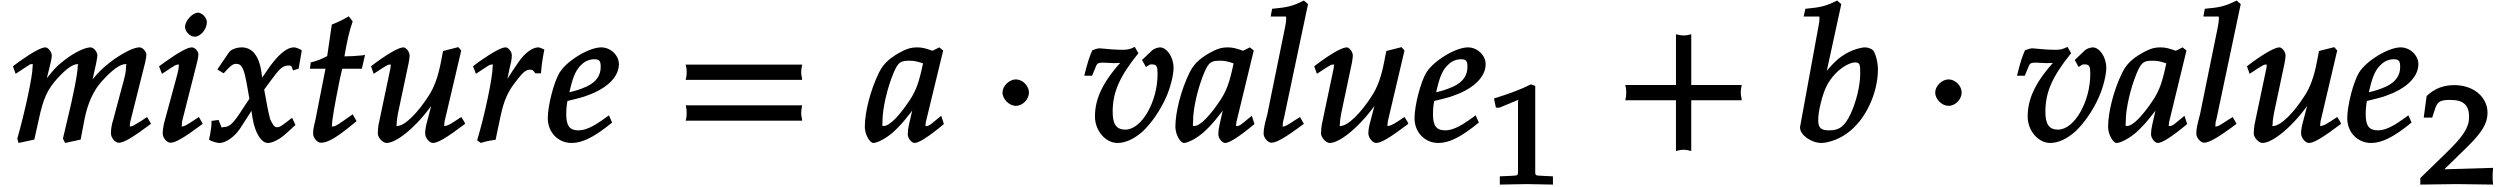
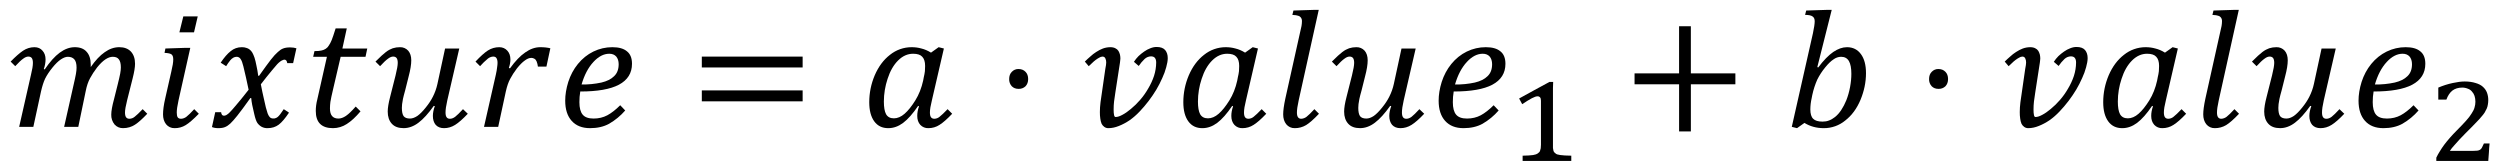
- <svg xmlns="http://www.w3.org/2000/svg" xmlns:xlink="http://www.w3.org/1999/xlink" width="161pt" height="16" viewBox="0 0 161 12">
+ <svg xmlns="http://www.w3.org/2000/svg" xmlns:xlink="http://www.w3.org/1999/xlink" width="179pt" height="16" viewBox="0 0 179 12">
  <defs>
    <symbol overflow="visible" id="a">
-       <path d="M8.938-1.25l-.172-.297-.454.297c-.359.219-.5.313-.624.313-.079 0-.032.03-.032-.11 0-.11.032-.219.094-.469l.89-3.546c.047-.204.079-.407.079-.5 0-.204-.25-.47-.438-.47-.344 0-.906.266-1.64.766-.75.547-1.172.97-1.75 1.782l.234.109.36-1.64c.046-.25.077-.423.077-.5 0-.235-.25-.516-.437-.516-.36 0-1.016.312-1.672.812-.531.407-.765.657-1.547 1.703l.25.094.39-1.594c.048-.187.079-.359.079-.5 0-.234-.25-.515-.406-.515-.266 0-.813.297-1.703.922l-.391.296.172.485.547-.36c.437-.28.39-.265.469-.265.14 0 .078 0 .078.172 0 .61-.5 2.922-.985 4.625l.078.281L1.5-.094l.297-1.328c.281-1.328.562-1.937 1.234-2.656.5-.547.938-.875 1.266-.875.094 0 0-.031 0 .125 0 .422-.25 1.781-.766 3.875l-.187.797.14.281 1-.219.266-1.39c.203-.97.563-1.766 1.094-2.36C6.5-4.563 7-4.954 7.39-4.954c.093 0 .015-.015.015.173 0 .281-.015.453-.312 1.5l-.5 1.875c-.11.328-.157.64-.157.906 0 .297.266.61.5.61.313 0 .829-.282 2.079-1.22zm0 0" />
+       <path d="M2.578-4.11c.363-.538.723-.94 1.078-1.202.352-.258.711-.391 1.078-.391.375 0 .657.11.844.328.195.21.297.516.297.922v.172c.332-.477.664-.832 1-1.063.332-.238.68-.36 1.047-.36.351 0 .629.106.828.313.195.211.297.5.297.875 0 .25-.059.602-.172 1.047l-.39 1.547c-.106.418-.157.715-.157.89 0 .157.024.274.078.345.051.074.133.109.25.109a.61.61 0 0 0 .36-.14c.132-.102.328-.286.578-.548l.328.329c-.336.355-.625.617-.875.78-.25.165-.54.25-.86.25a.779.779 0 0 1-.609-.265 1.061 1.061 0 0 1-.234-.703c0-.25.066-.625.203-1.125l.25-1c.094-.375.156-.645.187-.813.032-.175.047-.32.047-.437 0-.27-.047-.46-.14-.578-.086-.125-.23-.188-.438-.188-.168 0-.344.063-.531.188-.188.125-.387.32-.594.578-.2.262-.367.516-.5.766-.137.25-.242.558-.312.921L4.984 0H3.97l.672-2.984c.082-.352.14-.618.171-.797.032-.176.047-.328.047-.453 0-.282-.054-.477-.156-.594-.105-.125-.262-.188-.469-.188-.148 0-.312.063-.5.188-.187.125-.39.324-.609.594-.219.273-.39.53-.516.78-.117.25-.214.56-.296.923L1.765 0H.75l.844-3.719c.093-.375.14-.66.14-.86 0-.155-.027-.269-.078-.343-.054-.07-.136-.11-.25-.11-.117 0-.242.055-.375.157-.136.094-.324.273-.562.531L.14-4.672c.343-.351.64-.613.89-.781.25-.164.52-.25.813-.25.25 0 .441.086.578.25.144.156.219.367.219.625 0 .219-.043.45-.125.687zm0 0" />
    </symbol>
    <symbol overflow="visible" id="b">
-       <path d="M2.969-1.25l-.172-.297-.453.297c-.36.234-.5.313-.625.313-.078 0-.016.03-.016-.11 0-.11 0-.203.078-.469l.922-3.64c.047-.203.063-.313.063-.422 0-.203-.22-.453-.422-.453-.266 0-.797.281-1.703.922l-.407.296.188.485.547-.36c.344-.218.375-.234.484-.234.11 0 .047-.031.047.11 0 .109-.047.359-.094.53L.625-1.405c-.11.375-.156.672-.156.922 0 .28.265.593.5.593.312 0 .844-.296 2.078-1.218zm.344-6.406c0-.282-.313-.61-.563-.61-.36 0-.844.516-.844.922 0 .297.328.625.625.625.375 0 .781-.484.781-.937zm0 0" />
+       <path d="M3.313-7.906l-.266 1.14H2l.281-1.14zM1.421-3.953c.094-.383.14-.676.14-.875 0-.176-.042-.297-.125-.36-.085-.062-.25-.097-.5-.109L1-5.609l1.438-.047h.343l-.844 3.765c-.085.387-.125.672-.125.86 0 .156.02.273.063.343.05.075.133.11.25.11a.68.68 0 0 0 .375-.14c.133-.102.32-.286.563-.548l.328.329c-.387.398-.7.667-.938.812a1.47 1.47 0 0 1-.797.219.756.756 0 0 1-.61-.281C.899-.376.829-.61.829-.891c0-.3.05-.68.156-1.14zm0 0" />
    </symbol>
    <symbol overflow="visible" id="c">
-       <path d="M5.875-5.875c-.14-.078-.344-.156-.453-.156-.469 0-1.063.468-1.797 1.578l-.453.656.25.094-.078-.578c-.14-1.188-.594-1.75-1.297-1.75-.313 0-.688.14-.797.297L.484-4.61l.407.25c.437-.485.578-.61.812-.61.39 0 .516.36.719 1.532l.125.718-.438.656C1.594-1.25 1.297-.905.953-.905c-.172 0-.172.078-.203.015l-.188-.468-.453.062c0 .36-.03.516-.093.89-.032.141-.047.173-.063.329.219.125.531.203.672.203.39 0 .953-.375 1.328-.938l.906-1.406-.234-.094.125.829c.172 1.015.578 1.609 1 1.609.266 0 .75-.234 1.125-.578l.64-.578-.218-.469c-.578.453-.766.61-.953.61-.188 0-.25-.094-.453-.5.015.046-.11-.407-.172-.75L3.5-3.313l.39-.532c.563-.765.782-1.015 1.157-1.015.187 0 .187-.032.312.312l.36-.11.203-1.171zm0 0" />
+       <path d="M2.797-2.656a65.21 65.21 0 0 0-.188-.875c-.062-.29-.125-.555-.187-.797-.063-.25-.121-.41-.172-.484-.043-.083-.09-.133-.14-.157a.289.289 0 0 0-.172-.047.477.477 0 0 0-.235.063.787.787 0 0 0-.219.187 4.023 4.023 0 0 0-.296.422l-.391-.25c.25-.375.488-.648.719-.828.226-.187.492-.281.796-.281.126 0 .227.016.313.047a.604.604 0 0 1 .25.125c.07.054.133.125.188.218.05.086.101.204.156.36.05.156.097.351.14.578.051.23.094.469.125.719h.063c.375-.531.656-.914.844-1.156.195-.25.363-.43.5-.547.132-.125.257-.207.375-.25.125-.051.289-.079.5-.079.175 0 .328.024.453.063l-.235 1.063h-.421c-.024-.165-.09-.25-.204-.25a.26.26 0 0 0-.109.03.64.64 0 0 0-.156.079 1.516 1.516 0 0 0-.25.219 10.63 10.63 0 0 0-.36.421c-.136.157-.277.329-.421.516l-.391.5c.07.375.14.7.203.969l.156.687c.051.18.094.32.125.422.04.106.082.184.125.235a.32.32 0 0 0 .125.109.474.474 0 0 0 .469-.078c.102-.082.25-.27.438-.563l.375.25c-.274.407-.516.696-.735.86-.219.164-.484.25-.797.25A.864.864 0 0 1 3.734 0a.958.958 0 0 1-.312-.281c-.086-.133-.156-.344-.219-.625-.125-.5-.2-.883-.219-1.156h-.062c-.418.585-.73 1.007-.938 1.265-.199.25-.367.438-.5.563-.125.117-.25.199-.375.25C.992.066.832.094.625.094.445.094.297.066.172.016l.234-1.063h.422c.02.168.086.25.203.25.051 0 .11-.015.172-.047a1.1 1.1 0 0 0 .25-.203c.113-.113.27-.289.469-.531.207-.238.5-.598.875-1.078zm0 0" />
    </symbol>
    <symbol overflow="visible" id="d">
-       <path d="M3.703-5.516c-.453.047-.86.063-1.156.063.172-.984.297-1.578.531-2.25l-.25-.328a7.16 7.16 0 0 1-1.094.531l-.296 2.031c-.391.203-.704.328-1.063.407l-.047.406h1l-.64 3.25C.625-1.11.53-.813.53-.5c0 .297.266.61.5.61.422 0 .922-.282 1.86-1.032.218-.172.14-.125.437-.36l-.25-.437-.672.469c-.36.25-.484.313-.625.313-.093 0-.031.046-.031-.11 0-.297.156-1.234.516-3l.14-.61h1.266l.203-.89zm0 0" />
+       <path d="M4.078-1.11c-.344.407-.672.712-.984.907a1.8 1.8 0 0 1-.985.297C1.285.094.875-.316.875-1.141c0-.257.035-.535.11-.828l.687-3.047H.688l.093-.406c.227 0 .399-.016.516-.047a.839.839 0 0 0 .297-.125.671.671 0 0 0 .218-.234c.07-.102.141-.234.204-.39.062-.157.156-.43.28-.829h.798L2.78-5.609h1.781l-.125.593h-1.78l-.532 2.282c-.105.437-.172.757-.203.953a3.79 3.79 0 0 0-.031.468c0 .481.203.72.609.72.164 0 .344-.063.531-.188.196-.133.43-.36.703-.672zm0 0" />
    </symbol>
    <symbol overflow="visible" id="e">
-       <path d="M6.219-1.25l-.188-.297-.453.297c-.297.188-.469.281-.625.281-.094 0-.016.047-.016-.078 0-.14.032-.328.079-.469L6.03-5.828l-.187-.219-.985.25-.14.719c-.172.906-.422 1.61-.782 2.156-.703 1.11-1.546 1.953-2.03 1.953-.11 0-.032.031-.032-.172 0-.187.031-.312.078-.625l.688-3.25c.03-.187.062-.343.062-.5 0-.234-.234-.515-.39-.515-.25 0-.813.281-1.704.922l-.39.296.172.485.546-.36c.36-.218.375-.234.485-.234.125 0 .062-.031.062.11a.792.792 0 0 1-.03.203l-.75 3.562c-.016.11-.048.375-.048.563 0 .265.328.609.563.609.75 0 2.297-1.375 3.297-3.016l-.235-.093-.437 1.687c-.094.313-.14.61-.14.797 0 .297.28.625.5.625.312 0 .859-.313 2.077-1.234zm0 0" />
+       <path d="M5.281-1.89c-.086.374-.125.663-.125.859 0 .156.024.273.078.343.051.075.13.11.235.11.125 0 .25-.047.375-.14.133-.102.32-.286.562-.548l.344.329c-.355.375-.656.64-.906.796-.25.157-.516.235-.797.235-.25 0-.45-.078-.594-.235-.137-.164-.203-.379-.203-.64 0-.219.047-.453.14-.703L4.314-1.5c-.387.543-.75.945-1.094 1.203-.344.262-.7.39-1.063.39-.367 0-.648-.1-.844-.312-.199-.218-.296-.508-.296-.875 0-.25.054-.597.171-1.047l.391-1.546c.102-.415.156-.711.156-.891 0-.156-.027-.27-.078-.344-.054-.07-.136-.11-.25-.11-.117 0-.242.055-.375.157-.136.094-.324.273-.562.531L.14-4.672c.332-.332.582-.562.75-.687.164-.125.328-.211.484-.266a1.66 1.66 0 0 1 .516-.078.76.76 0 0 1 .593.25c.145.168.22.398.22.687 0 .305-.063.688-.188 1.157l-.25 1c-.075.261-.125.464-.157.609-.023.148-.043.273-.062.375a2.427 2.427 0 0 0-.016.266c0 .273.04.468.125.593.094.118.242.172.453.172.164 0 .344-.062.532-.187.187-.133.382-.332.593-.594.22-.27.391-.531.516-.781a3.82 3.82 0 0 0 .328-.922l.547-2.531h1.016zm0 0" />
    </symbol>
    <symbol overflow="visible" id="f">
-       <path d="M4.594-5.953c-.14-.063-.188-.078-.25-.078-.36 0-.844.328-1.266.937-.406.594-.86 1.25-1.172 1.907h.282L2.5-4.704c.063-.25.14-.531.14-.813 0-.234-.218-.515-.406-.515-.25 0-.812.297-1.703.922l-.39.296.187.485.547-.36c.328-.218.375-.234.469-.234.125 0 .062-.031.062.125 0 .703-.515 3.156-1 4.75l.235.172c.296-.094.562-.156.953-.203l.328-1.563c.219-.984.453-1.53.984-2.203.406-.531.625-.75.89-.75.188 0 .204.032.36.235h.36c.046-.594.109-.97.218-1.532zm0 0" />
+       <path d="M2.61-4.188c.374-.519.738-.898 1.093-1.14.352-.25.711-.375 1.078-.375.282 0 .52.027.719.078l-.281 1.313h-.61a1.438 1.438 0 0 0-.093-.375c-.043-.094-.094-.157-.157-.188a.41.41 0 0 0-.218-.063c-.149 0-.305.063-.47.188-.167.117-.355.305-.562.563-.199.261-.359.511-.484.75-.125.23-.23.53-.313.906L1.766 0H.75l.844-3.719c.05-.226.082-.406.093-.531.02-.133.032-.242.032-.328 0-.156-.028-.27-.078-.344-.043-.07-.121-.11-.235-.11a.659.659 0 0 0-.39.157 4.824 4.824 0 0 0-.547.531L.14-4.672c.351-.375.648-.64.89-.797.25-.156.52-.234.813-.234.238 0 .43.086.578.25.144.156.219.367.219.625 0 .2-.04.402-.11.61zm0 0" />
    </symbol>
    <symbol overflow="visible" id="g">
-       <path d="M4.61-4.953c0-.563-.532-1.078-1.141-1.078-.781 0-2.188.843-2.672 1.61C.437-3.845.03-2.313.03-1.47.031-.547.703.125 1.563.125 2.25.125 3-.235 4.171-1.188l-.203-.468-.438.312c-.64.453-1.11.657-1.531.657-.578 0-.781-.313-.781-1.047 0-.313.031-.61.078-.844l.86-.219c.202-.047.515-.172.827-.297C4-3.547 4.61-4.219 4.61-4.954zm-1.173.187c0 .516-.265.954-.89 1.25a5.596 5.596 0 0 1-1.125.375l.062-.265c.188-.797.391-1.219.72-1.516.218-.219.515-.344.812-.344.343 0 .421.11.421.5zm0 0" />
+       <path d="M4.906-1.172a4.522 4.522 0 0 1-1.156.953c-.387.211-.84.313-1.36.313-.562 0-1-.172-1.312-.516C.766-.766.61-1.25.61-1.875c0-.414.07-.863.22-1.344.155-.476.382-.906.687-1.281.312-.383.68-.68 1.109-.89a3.07 3.07 0 0 1 1.36-.313c.468 0 .816.101 1.046.297.239.187.36.484.36.89 0 .668-.313 1.168-.938 1.5-.617.325-1.539.485-2.766.485a4.372 4.372 0 0 0-.062.765c0 .407.078.704.234.891.157.188.414.281.782.281.363 0 .691-.078.984-.234.29-.156.598-.395.922-.719zm-3.125-1.86a6.27 6.27 0 0 0 1.422-.14c.395-.094.695-.242.906-.453.22-.207.329-.492.329-.86 0-.226-.06-.41-.172-.546-.118-.133-.282-.203-.5-.203-.399 0-.778.199-1.141.593-.367.399-.648.934-.844 1.61zm0 0" />
    </symbol>
    <symbol overflow="visible" id="h">
-       <path d="M8.266-4.078a1.419 1.419 0 0 1-.047-.36c0-.109.015-.234.062-.484h-7.5c.063.25.063.375.063.484 0 .125 0 .235-.063.5h7.5zm0 2.625a1.332 1.332 0 0 1-.047-.36c0-.109.015-.234.062-.484h-7.5c.063.25.063.375.063.485 0 .125 0 .25-.063.5h7.5zm0 0" />
+       <path d="M.875-4.25v-.781h7.219v.781zm0 2.422v-.781h7.219v.78zm7.469-1.594zm0 0" />
    </symbol>
    <symbol overflow="visible" id="i">
-       <path d="M4.984-1.14l-.156-.485c-.25.203-.266.219-.328.266-.375.312-.453.39-.625.39-.125 0-.047.031-.047-.156 0-.047 0-.078.016-.125l1.11-4.578-.25-.203-.438.218c-.438-.156-.672-.218-.985-.218-.344 0-.578.062-.906.218-.75.375-1.234.766-1.531 1.36l-.047.094C.28-3.297-.093-1.875-.093-.922c0 .516.327 1.047.546 1.047.25 0 .797-.281 1.234-.656.516-.453.985-1.016 1.641-1.938l-.234-.094-.344 1.516a2.715 2.715 0 0 0-.078.61c0 .265.25.562.437.562.266 0 .86-.36 1.891-1.219zM3.672-5.079c-.266 1.281-.453 1.797-.844 2.406C2.156-1.656 1.516-.969 1.125-.969c-.14 0-.078-.015-.078-.344 0-.765.297-2.093.719-3.093.296-.688.453-.766 1.03-.766.282 0 .5.047.86.172zm0 0" />
+       <path d="M5.031-5.313l.547-.39.375.094-.86 3.718c-.093.368-.14.653-.14.86 0 .156.024.273.078.343.051.075.133.11.25.11a.61.61 0 0 0 .36-.14c.132-.102.328-.286.578-.548l.328.329c-.356.375-.656.64-.906.796a1.44 1.44 0 0 1-.797.235.748.748 0 0 1-.578-.235c-.149-.164-.22-.379-.22-.64 0-.219.04-.446.126-.688L4.109-1.5c-.375.555-.734.96-1.078 1.219-.336.25-.687.375-1.062.375-.43 0-.762-.16-1-.485-.242-.332-.36-.789-.36-1.375C.61-2.43.74-3.07 1-3.687c.27-.626.633-1.114 1.094-1.47a2.47 2.47 0 0 1 1.547-.546c.25 0 .484.031.703.094.226.054.457.152.687.296zm-.515 1.75a3.32 3.32 0 0 0 .078-.421c.008-.114.015-.239.015-.375 0-.301-.07-.52-.203-.657-.125-.144-.343-.218-.656-.218-.398 0-.758.164-1.078.484-.324.324-.574.762-.75 1.313a5.146 5.146 0 0 0-.266 1.624c0 .407.051.711.157.907.113.199.3.297.562.297.258 0 .516-.11.766-.329.25-.218.504-.535.765-.953.258-.414.446-.89.563-1.421zm0 0" />
    </symbol>
    <symbol overflow="visible" id="j">
-       <path d="M2.516-3.125c0-.422-.407-.844-.844-.844-.422 0-.86.422-.86.844 0 .438.438.86.86.86.437 0 .844-.422.844-.86zm0 0" />
+       <path d="M1.688-4.14c.207 0 .375.07.5.202.124.126.187.297.187.516 0 .211-.063.383-.188.516a.678.678 0 0 1-.5.187c-.199 0-.359-.062-.484-.187a.722.722 0 0 1-.187-.516c0-.219.062-.39.187-.515a.636.636 0 0 1 .484-.204zm0 0" />
    </symbol>
    <symbol overflow="visible" id="k">
-       <path d="M5.828-4.719c0-.687-.437-1.312-.875-1.312-.14 0-.406.093-.5.187l-.656.625.25.453c.25-.171.266-.171.375-.171.328 0 .375.14.375.625 0 1.765-1.016 3.578-2.078 3.578-.578 0-.813-.36-.813-1.141 0-1.25.422-2.25 1.657-3.781l-.235-.407c-.281.141-.437.188-.765.188-.5 0-.985-.047-1.47-.094-.155 0-.25.032-.5.125-.155.328-.327.844-.515 1.64h.5l.266-.64c.094-.203.203-.203.484-.203.219 0 .438.031.656.031.25 0 .438-.015.75-.046l-.109-.235C1.297-3.859.765-2.766.765-1.578c0 .922.688 1.703 1.454 1.703.5 0 1.062-.25 1.61-.734C4.39-1.125 5-2.016 5.358-2.844c.266-.594.47-1.406.47-1.875zm0 0" />
+       <path d="M2.094.094A.473.473 0 0 1 1.797 0a.612.612 0 0 1-.188-.219 1.458 1.458 0 0 1-.093-.36 3.058 3.058 0 0 1-.032-.484c0-.218.016-.453.047-.703.032-.257.067-.515.11-.765l.234-1.625c.02-.094.035-.18.047-.266.008-.082.016-.144.016-.187a.633.633 0 0 0-.063-.297.215.215 0 0 0-.203-.125.452.452 0 0 0-.234.078 1.782 1.782 0 0 0-.266.172 2.132 2.132 0 0 0-.25.218 5.272 5.272 0 0 1-.235.22l-.28-.329c.124-.125.253-.242.39-.36.133-.124.273-.234.422-.327.156-.102.316-.188.484-.25a1.57 1.57 0 0 1 .531-.094c.145 0 .266.027.36.078a.513.513 0 0 1 .219.188c.05.085.085.171.109.265.02.094.031.188.031.281 0 .055-.008.106-.015.157a.7.7 0 0 1-.016.14l-.328 2.125-.094.656a5.07 5.07 0 0 0-.031.563c0 .168.008.305.031.406.02.094.055.14.11.14.132 0 .296-.05.484-.155.195-.102.398-.243.61-.422a5.28 5.28 0 0 0 .655-.64c.22-.25.41-.52.579-.813.175-.29.316-.594.421-.907a3.2 3.2 0 0 0 .157-.968c0-.145-.032-.254-.094-.329-.055-.07-.149-.109-.281-.109a.689.689 0 0 0-.454.188 3.03 3.03 0 0 0-.421.5l-.344-.297c.094-.145.203-.282.328-.407a3.4 3.4 0 0 1 .406-.328c.145-.101.29-.18.438-.234.156-.063.304-.094.453-.094.281 0 .484.074.61.219.124.148.187.34.187.578 0 .188-.04.406-.11.656a4.505 4.505 0 0 1-.28.766 7.536 7.536 0 0 1-.423.828 9.012 9.012 0 0 1-1.203 1.578c-.23.242-.469.45-.719.625-.25.168-.507.305-.765.406-.25.102-.5.157-.75.157zm0 0" />
    </symbol>
    <symbol overflow="visible" id="l">
-       <path d="M3.094-8.86l-.219-.187c-.75.375-1.063.438-2.047.531l-.094.5h.735c.281 0 .265-.046.265.141 0 .156-.046.422-.078.578L.516-1.703C.344-1.093.28-.75.28-.484c0 .28.281.593.5.593.313 0 .86-.296 2.094-1.218l-.25-.438-.469.297c-.344.234-.5.313-.61.313-.093 0-.03.03-.03-.11s.03-.297.078-.437L3.14-8.813zm0 0" />
+       <path d="M2.016-6.734c.05-.196.086-.36.109-.485.02-.125.031-.238.031-.343a.414.414 0 0 0-.078-.266.322.322 0 0 0-.187-.125c-.075-.031-.215-.05-.422-.063l.078-.312 1.469-.047h.343L1.922-1.891c-.086.387-.125.672-.125.86 0 .156.023.273.078.343.05.075.129.11.234.11a.68.68 0 0 0 .375-.14c.133-.102.32-.286.563-.548l.328.329C3-.54 2.691-.27 2.453-.125a1.553 1.553 0 0 1-.812.219.756.756 0 0 1-.61-.281C.883-.376.813-.61.813-.891c0-.27.05-.648.156-1.14zm0 0" />
    </symbol>
    <symbol overflow="visible" id="n">
-       <path d="M8.266-2.766a1.332 1.332 0 0 1-.047-.359c0-.11.015-.234.062-.484h-3.25v-3.266c-.25.063-.375.078-.484.078-.125 0-.25-.016-.5-.078v3.266H.78c.063.25.063.375.063.484 0 .125 0 .25-.063.5h3.266V.641c.25-.063.375-.079.5-.079.11 0 .234.016.484.079v-3.266h3.25zm0 0" />
+       <path d="M4.906-3.047V.328h-.843v-3.375H.874v-.781h3.188v-3.375h.843v3.375h3.188v.781zm0 0" />
    </symbol>
    <symbol overflow="visible" id="o">
-       <path d="M5.313-4.625c0-.453-.157-1.016-.297-1.203-.079-.094-.329-.203-.516-.203-.281 0-.75.14-1.078.312-.61.313-1 .672-1.75 1.625L1.906-4l1.047-4.813-.265-.234c-.75.375-1.079.438-2.047.531l-.11.5h.75c.282 0 .266-.046.266.157 0 .093-.016.218-.031.296L.312-.984C.297-.938.297-.891.297-.86c0 .468.719.984 1.375.984.437 0 1.156-.25 1.656-.625 1.156-.813 1.985-2.547 1.985-4.125zm-1.141.281c0 .766-.25 1.797-.61 2.578-.39.829-.734 1.079-1.374 1.079-.547 0-.72-.157-.72-.657 0-.297.048-.625.157-1.078.234-.953.484-1.422.953-1.922.39-.406.922-.718 1.266-.718.312 0 .328.14.328.718zm0 0" />
+       <path d="M1.453-.281L.922.094.547 0l1.515-6.703c.083-.395.126-.68.126-.86 0-.164-.055-.28-.157-.343-.094-.07-.273-.11-.531-.11l.078-.312 1.484-.047h.344L2.375-4.281l.063.031c.382-.508.742-.879 1.078-1.11.332-.226.66-.343.984-.343.426 0 .758.168 1 .5.238.324.36.777.36 1.36 0 .648-.133 1.28-.391 1.905-.262.625-.625 1.122-1.094 1.485a2.39 2.39 0 0 1-1.531.547c-.524 0-.985-.125-1.39-.375zm.516-1.766a3.68 3.68 0 0 0-.094.797c0 .313.066.54.203.672.133.137.36.203.672.203.164 0 .316-.023.453-.078.145-.05.29-.133.438-.25.156-.125.3-.285.437-.485a4.08 4.08 0 0 0 .375-.718c.113-.29.203-.602.266-.938.062-.332.093-.648.093-.953 0-.406-.058-.707-.171-.906-.118-.207-.305-.313-.563-.313a.934.934 0 0 0-.547.188c-.18.117-.383.312-.61.594a4.772 4.772 0 0 0-.546.843 5.612 5.612 0 0 0-.36 1.11zm0 0" />
    </symbol>
    <symbol overflow="visible" id="m">
-       <path d="M4.281-.11V-.5l-.656-.031c-.531-.031-.484.015-.484-.453v-5.344l-.282-.094c-.625.313-1.312.578-2.375.906l.125.594h.22l1.25-.516h.03c.047 0-.078-.062-.078.157v4.297c0 .468.047.421-.469.453L.86-.5v.531L2.61 0l1.672.031zm0 0" />
+       <path d="M3.219-1.156v.234c.008.063.02.121.031.172a.252.252 0 0 0 .047.11c.02.03.047.058.078.078.04.042.086.074.14.093.063.012.133.028.22.047.093.012.203.024.328.031.132 0 .289.008.468.016V0H1.047v-.375c.176-.008.32-.016.437-.016.125-.007.227-.02.313-.03L2-.47a.53.53 0 0 0 .125-.062 1.36 1.36 0 0 0 .11-.094.237.237 0 0 0 .062-.11c.02-.05.035-.109.047-.171a2.25 2.25 0 0 0 .015-.25v-3.157c0-.113-.023-.19-.062-.234a.233.233 0 0 0-.188-.078c-.093 0-.23.047-.406.14-.18.094-.406.235-.687.423-.043-.07-.079-.141-.11-.204-.031-.07-.07-.14-.11-.203.364-.195.724-.394 1.079-.593l1.094-.594h.265a5.867 5.867 0 0 0-.015.437v.719zm0 0" />
    </symbol>
    <symbol overflow="visible" id="p">
-       <path d="M4.75-.11c-.016-.187-.016-.265-.016-.39s0-.203.032-.547l-3.141.094 1.5-1.469c.938-.922 1.281-1.5 1.281-2.172 0-1.015-.906-1.781-2.14-1.781-.688 0-1.282.219-1.782.703l-.187 1.39h.547l.172-.53c.156-.516.359-.61 1-.61.843 0 1.203.344 1.203 1.094 0 .672-.36 1.234-1.453 2.297L.078-.391v.422L2.406 0l2.36.031zm0 0" />
+       <path d="M3.188-.719c.132 0 .242-.004.328-.015a.498.498 0 0 0 .203-.063.386.386 0 0 0 .14-.156c.04-.07.086-.172.141-.297h.406c-.023.21-.039.418-.047.625-.011.21-.027.418-.046.625H.592v-.234C.665-.391.75-.54.844-.688c.095-.156.196-.312.313-.468.125-.164.258-.332.407-.5.144-.164.312-.344.5-.532.269-.269.488-.5.656-.687.176-.195.312-.375.406-.531.102-.156.172-.297.203-.422a1.408 1.408 0 0 0 0-.828.835.835 0 0 0-.187-.313.624.624 0 0 0-.297-.203 1.005 1.005 0 0 0-.406-.078c-.282 0-.516.074-.704.219-.18.148-.32.36-.421.64H.734v-.859a5.539 5.539 0 0 1 1.032-.328c.32-.07.609-.11.859-.11.3 0 .563.04.781.11.219.062.39.152.516.266.133.117.234.257.297.421.062.168.093.344.093.532 0 .117-.011.226-.03.328-.012.093-.04.187-.079.281a2.749 2.749 0 0 1-.156.297 2.42 2.42 0 0 1-.234.297 3.877 3.877 0 0 1-.297.328c-.118.125-.246.262-.391.406l-.438.438a16.056 16.056 0 0 0-.828.89 2.679 2.679 0 0 0-.296.375zm0 0" />
    </symbol>
  </defs>
-   <use xlink:href="#a" x=".709" y="9.082" />
-   <use xlink:href="#b" x="10.01" y="9.082" />
-   <use xlink:href="#c" x="13.513" y="9.082" />
-   <use xlink:href="#d" x="19.634" y="9.082" />
-   <use xlink:href="#e" x="23.675" y="9.082" />
-   <use xlink:href="#f" x="30.322" y="9.082" />
-   <use xlink:href="#g" x="35.248" y="9.082" />
-   <use xlink:href="#h" x="43.377" y="9.082" />
-   <use xlink:href="#i" x="55.787" y="9.082" />
-   <use xlink:href="#j" x="63.749" y="9.082" />
-   <use xlink:href="#k" x="69.75" y="9.082" />
-   <use xlink:href="#i" x="75.788" y="9.082" />
-   <use xlink:href="#l" x="81.096" y="9.082" />
-   <use xlink:href="#e" x="84.419" y="9.082" />
-   <use xlink:href="#g" x="91.066" y="9.082" />
-   <use xlink:href="#m" x="95.728" y="11.856" />
-   <use xlink:href="#n" x="103.886" y="9.082" />
-   <g>
-     <use xlink:href="#o" x="115.626" y="9.082" />
-   </g>
-   <g>
-     <use xlink:href="#j" x="123.815" y="9.082" />
-   </g>
-   <g>
-     <use xlink:href="#k" x="129.817" y="9.082" />
-   </g>
-   <g>
-     <use xlink:href="#i" x="135.854" y="9.082" />
-     <use xlink:href="#l" x="141.162" y="9.082" />
-     <use xlink:href="#e" x="144.486" y="9.082" />
-     <use xlink:href="#g" x="151.133" y="9.082" />
-   </g>
-   <g>
-     <use xlink:href="#p" x="155.791" y="11.856" />
-   </g>
+   <use xlink:href="#a" x=".622" y="9.082" />
+   <use xlink:href="#b" x="10.844" y="9.082" />
+   <use xlink:href="#c" x="15.004" y="9.082" />
+   <use xlink:href="#d" x="21.735" y="9.082" />
+   <use xlink:href="#e" x="26.744" y="9.082" />
+   <use xlink:href="#f" x="33.905" y="9.082" />
+   <use xlink:href="#g" x="39.859" y="9.082" />
+   <use xlink:href="#h" x="49.375" y="9.082" />
+   <use xlink:href="#i" x="61.629" y="9.082" />
+   <use xlink:href="#j" x="71.241" y="9.082" />
+   <use xlink:href="#k" x="77.267" y="9.082" />
+   <use xlink:href="#i" x="84.117" y="9.082" />
+   <use xlink:href="#l" x="91.063" y="9.082" />
+   <use xlink:href="#e" x="95.223" y="9.082" />
+   <use xlink:href="#g" x="102.397" y="9.082" />
+   <use xlink:href="#m" x="107.973" y="11.522" />
+   <use xlink:href="#n" x="116.16" y="9.082" />
+   <use xlink:href="#o" x="127.745" y="9.082" />
+   <use xlink:href="#j" x="137.106" y="9.082" />
+   <use xlink:href="#k" x="143.131" y="9.082" />
+   <use xlink:href="#i" x="149.981" y="9.082" />
+   <use xlink:href="#l" x="156.939" y="9.082" />
+   <use xlink:href="#e" x="161.1" y="9.082" />
+   <use xlink:href="#g" x="168.261" y="9.082" />
+   <use xlink:href="#p" x="173.848" y="11.522" />
</svg>
